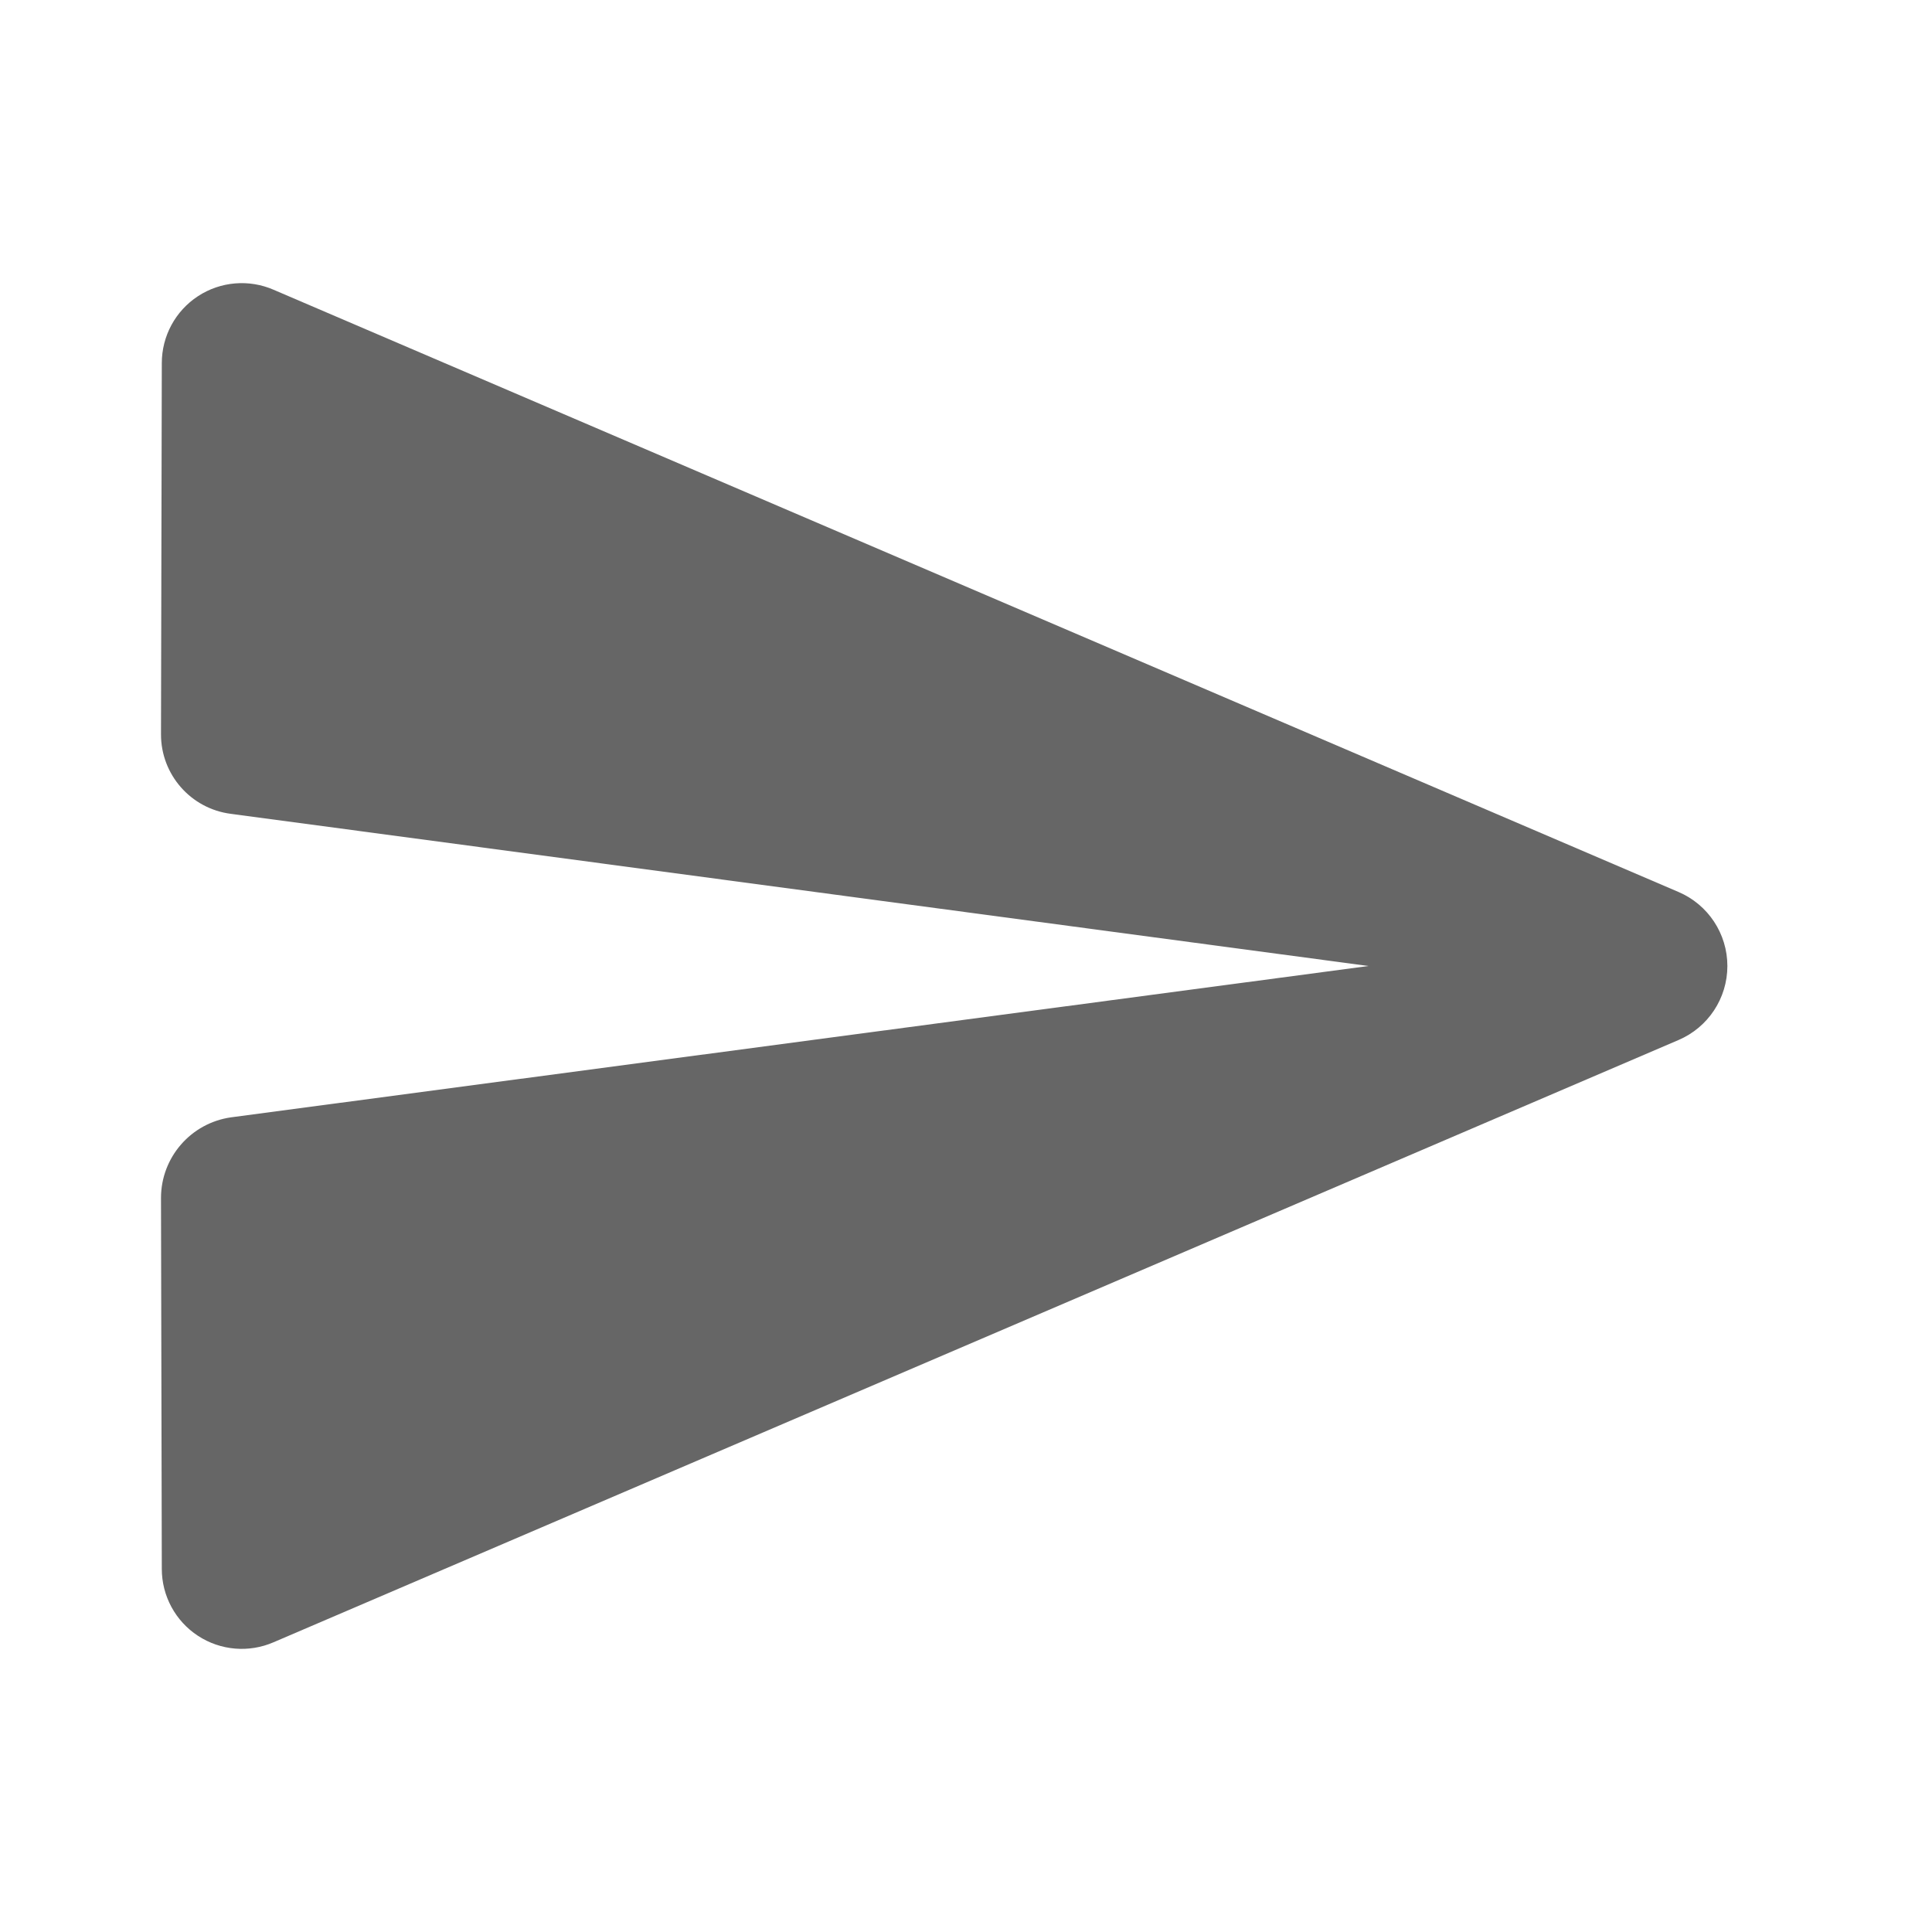
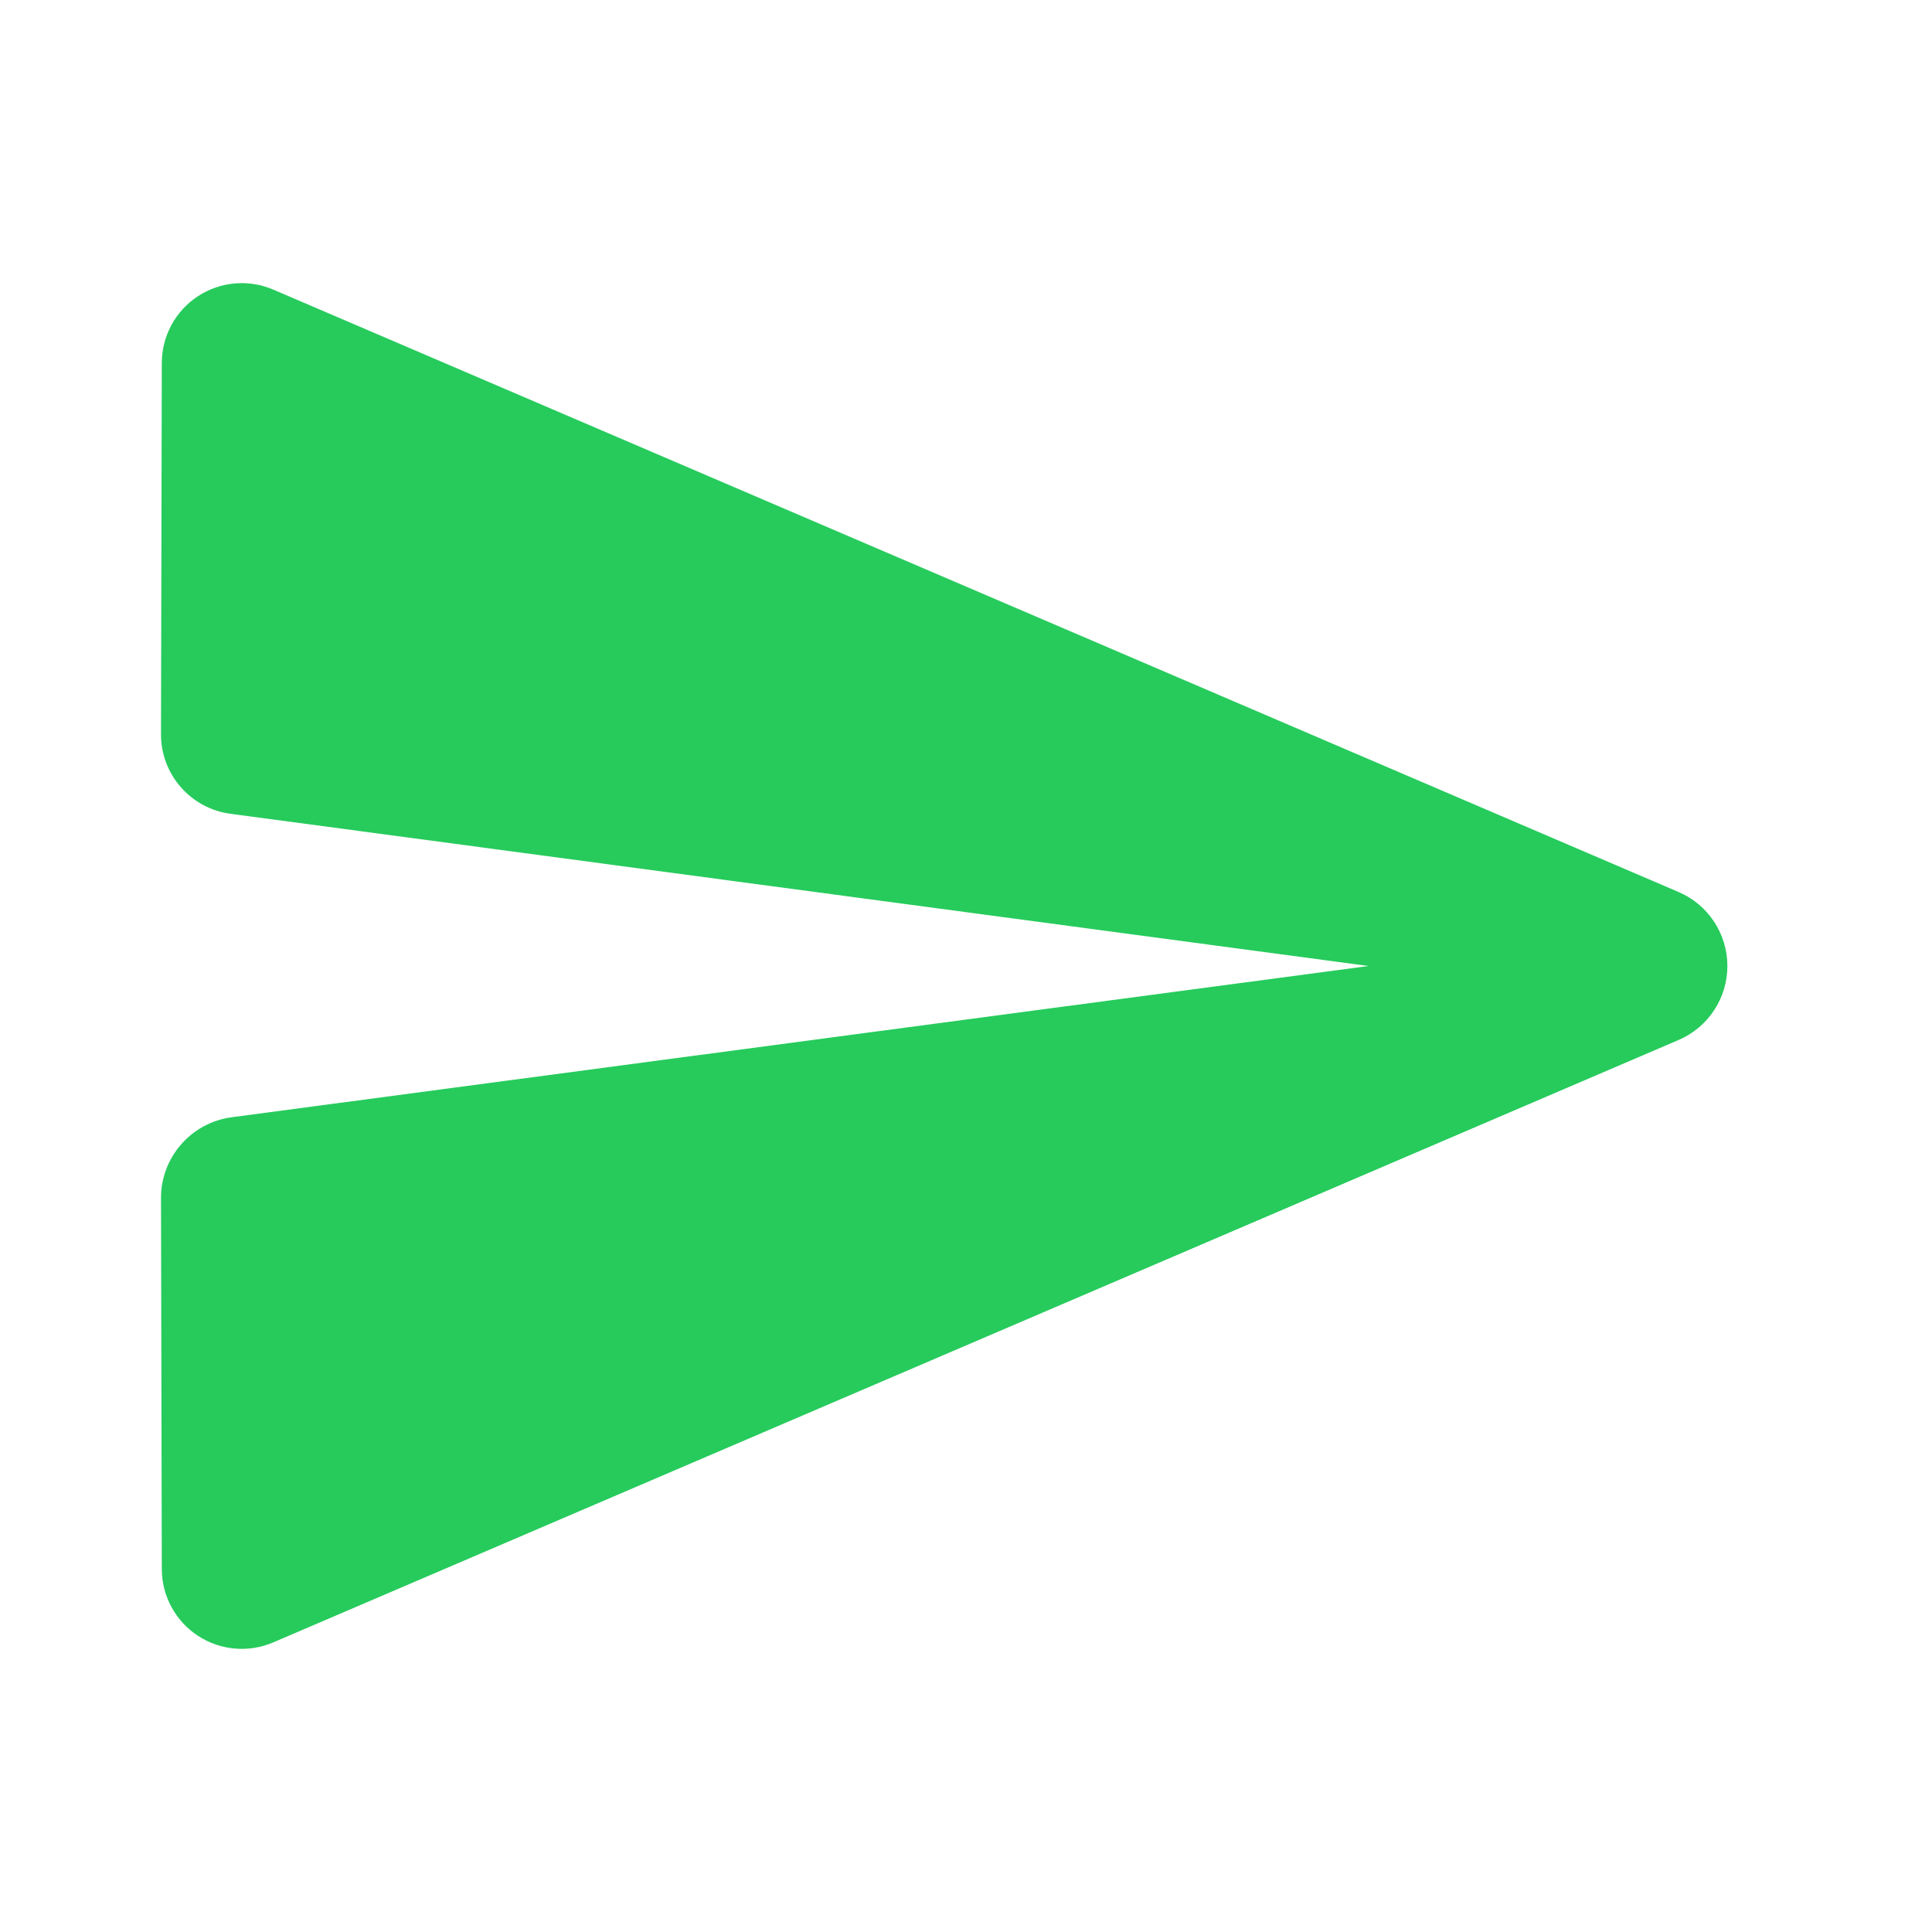
<svg xmlns="http://www.w3.org/2000/svg" width="24" height="24" viewBox="0 0 24 24">
  <defs>
-     <style>.a{fill:none;}.b{fill:#666;}</style>
+     <style>.a{fill:none;}.b{fill:#26CB5C;}</style>
  </defs>
  <path class="a" d="M0,0H24V24H0Z" />
  <path class="b" d="M3.4,20.4l17.45-7.48a1,1,0,0,0,0-1.84L3.4,3.6a.993.993,0,0,0-1.39.91L2,9.12a.994.994,0,0,0,.87.99L17,12,2.87,13.88a1.012,1.012,0,0,0-.87,1l.01,4.61A.993.993,0,0,0,3.4,20.4Z" />
</svg>
